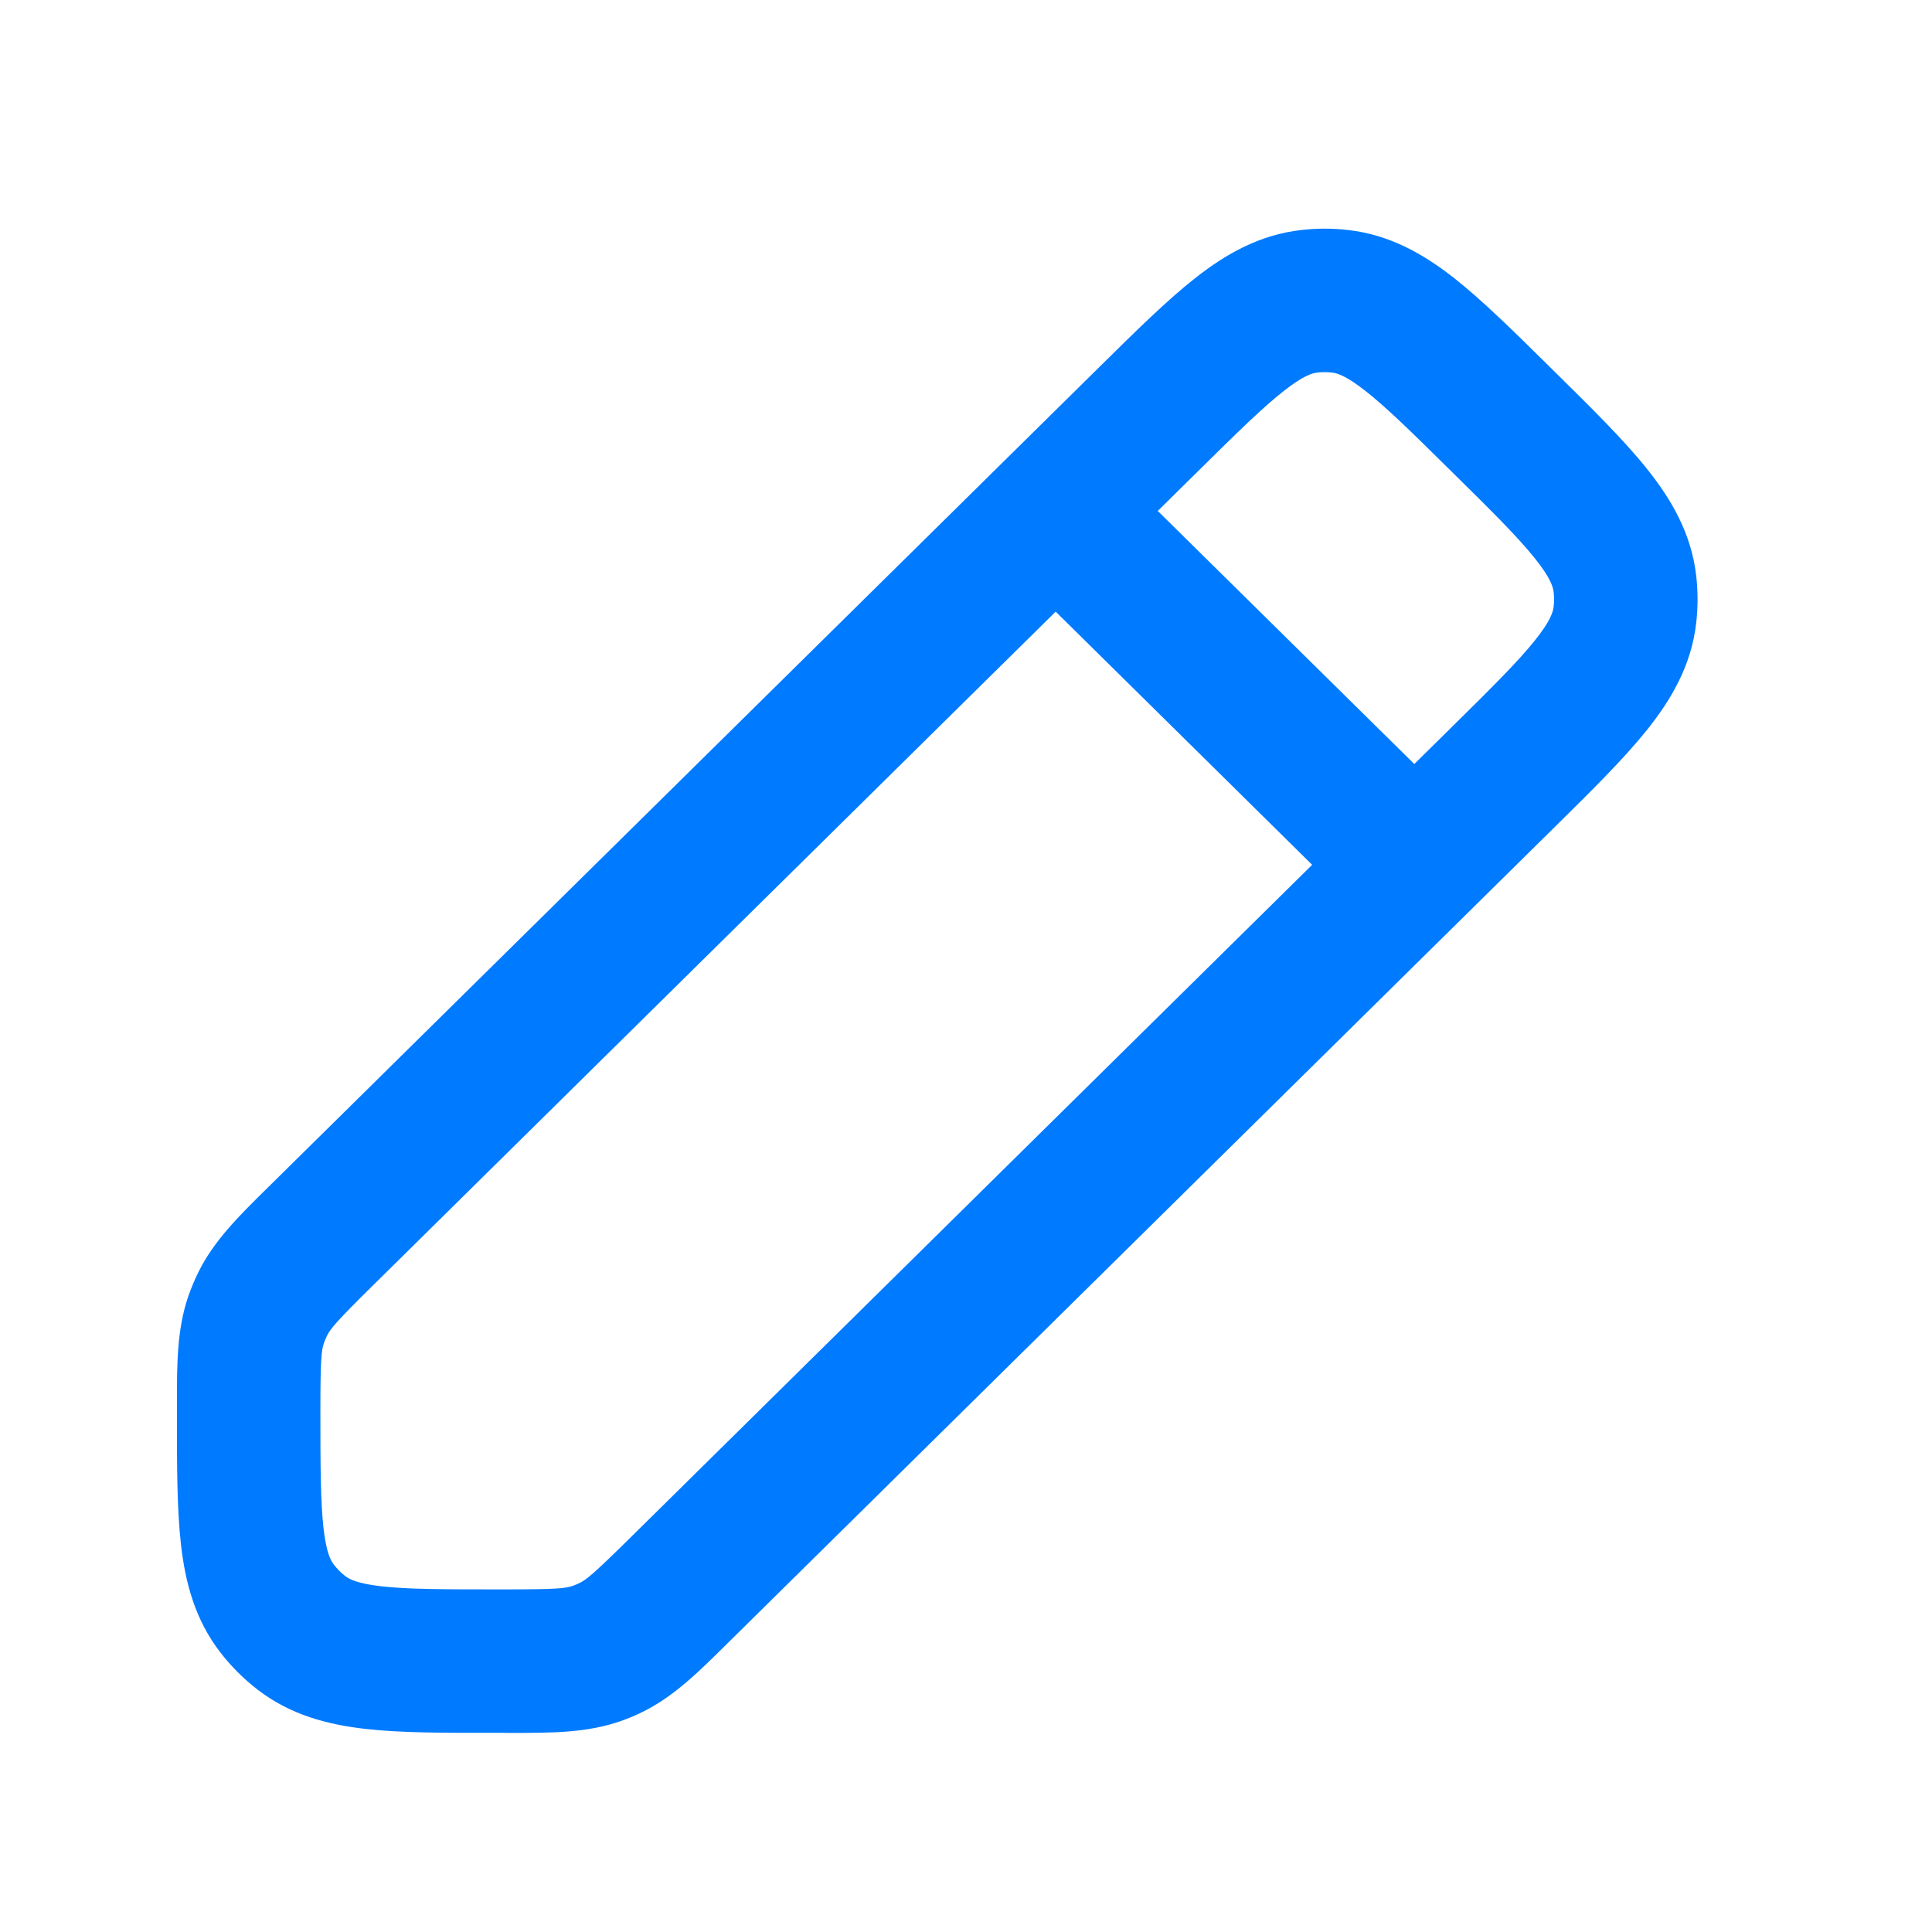
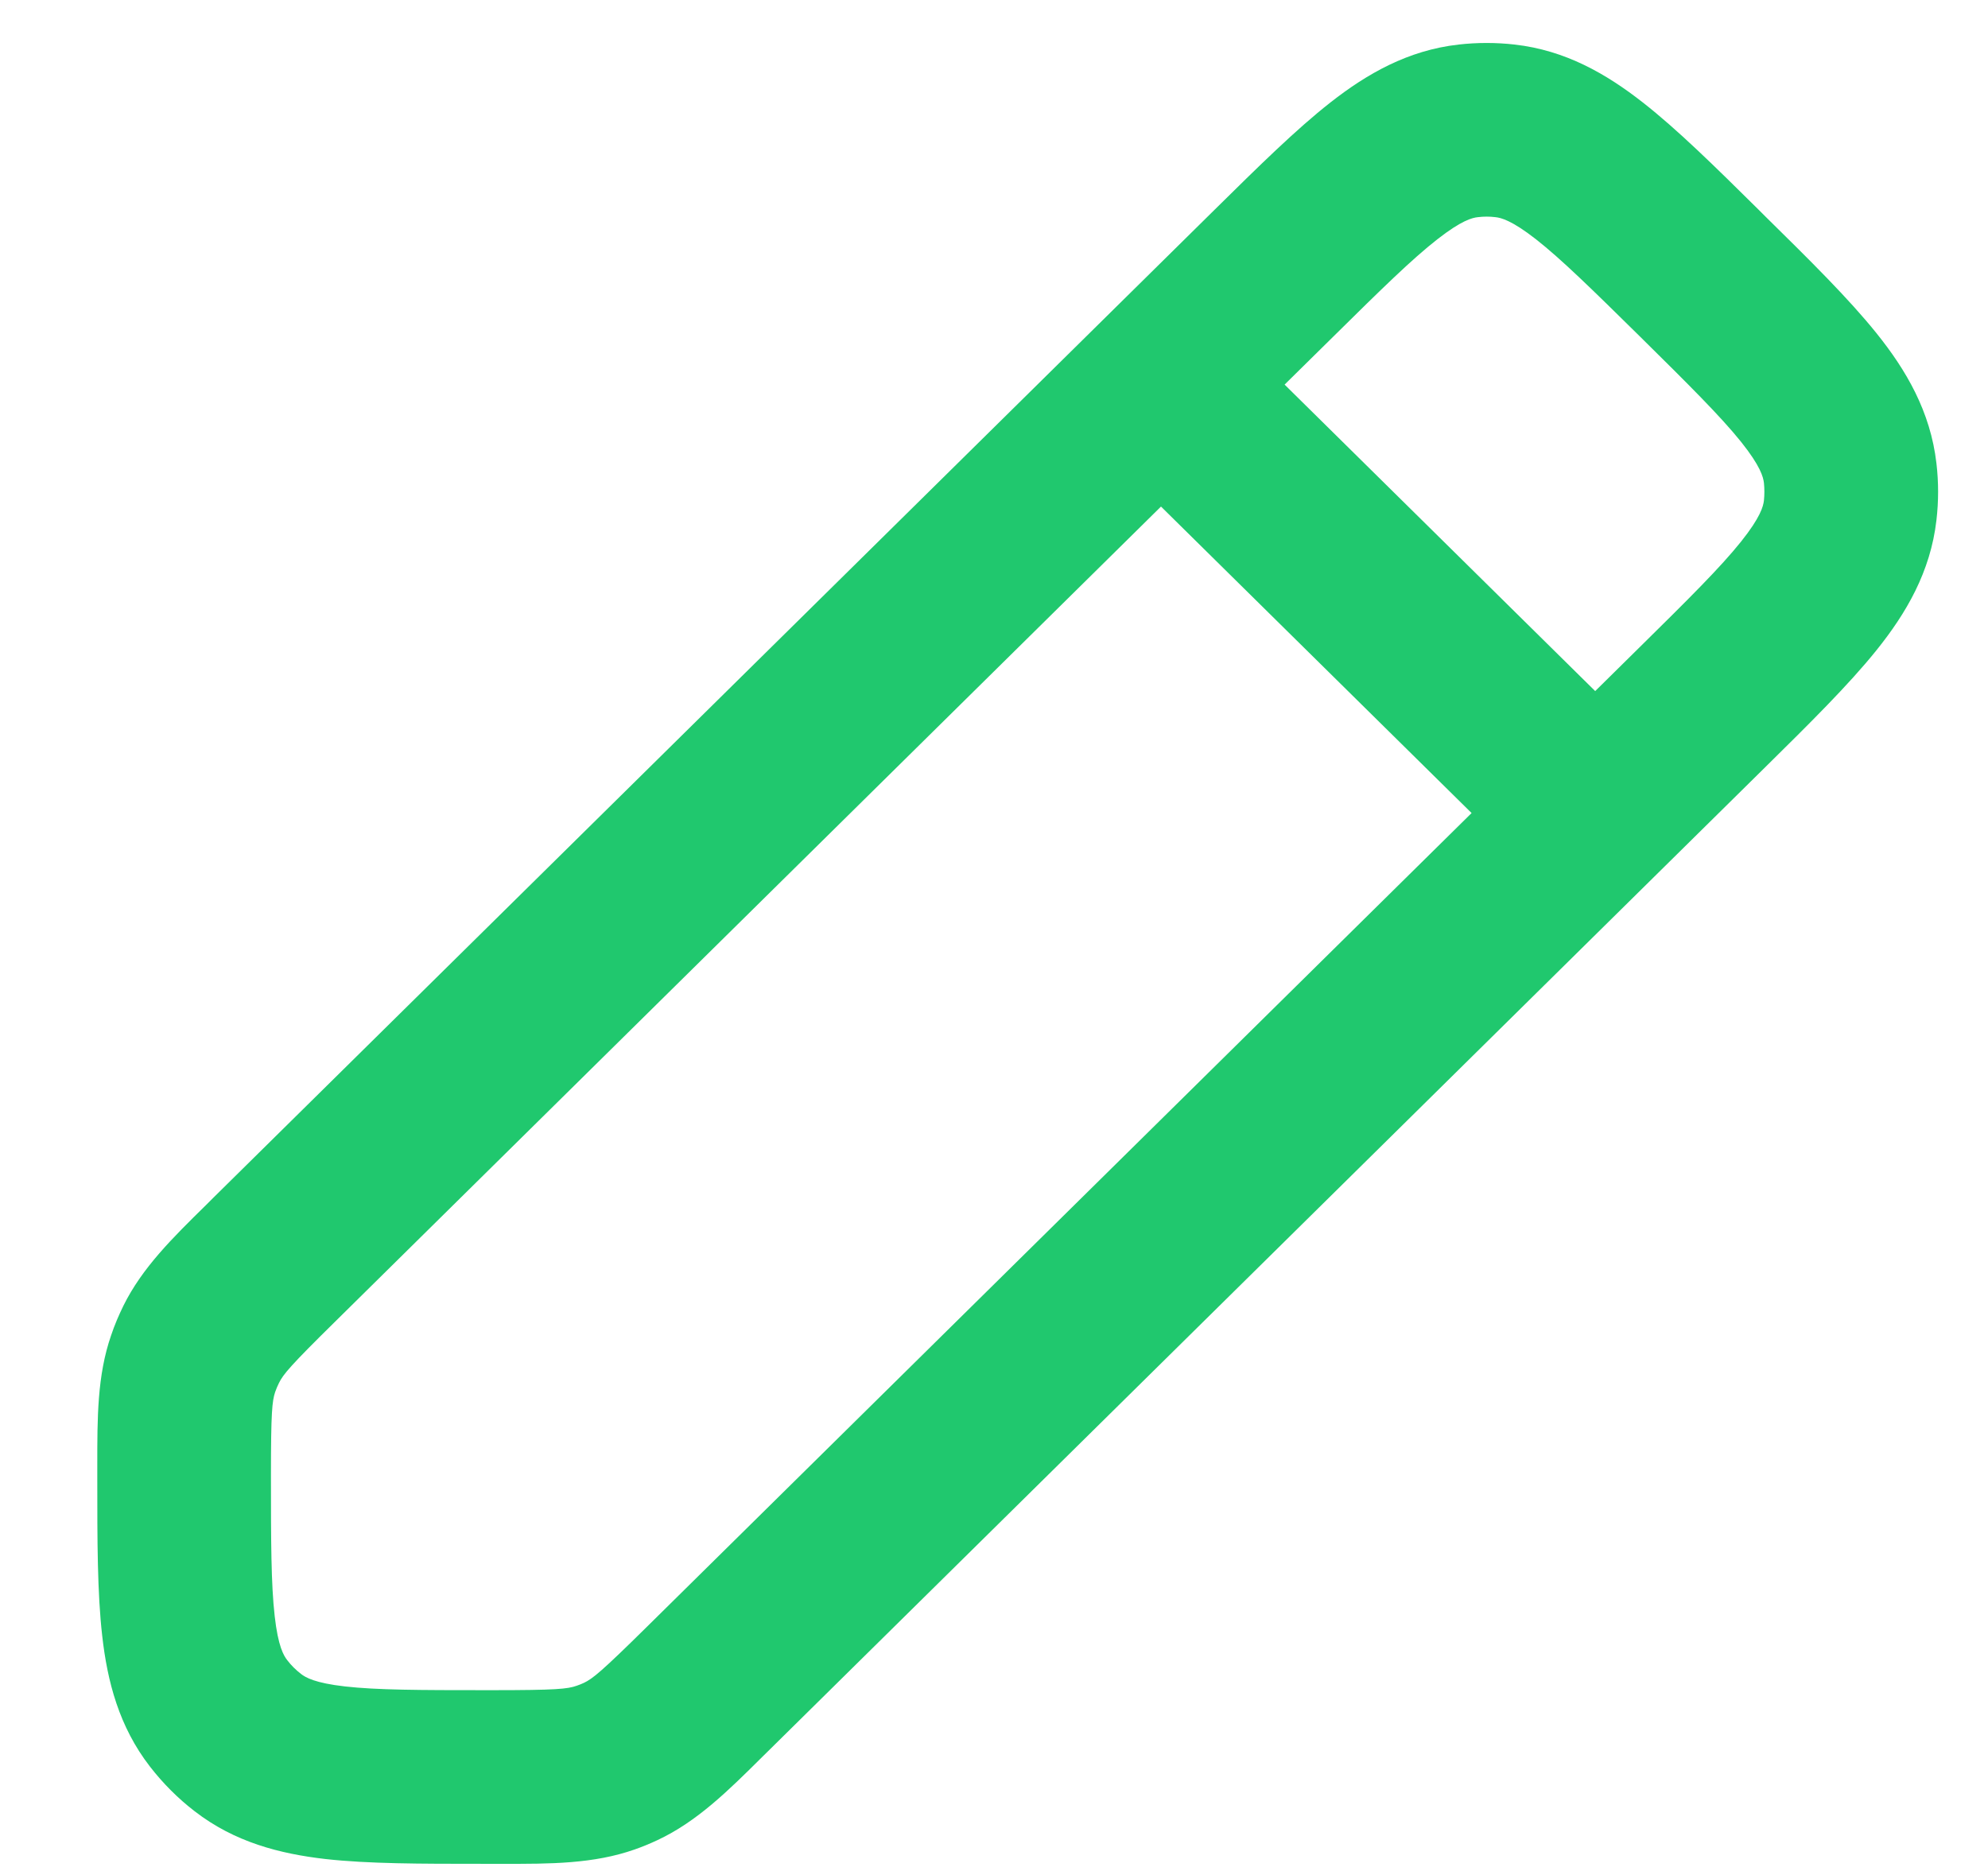
- <svg xmlns="http://www.w3.org/2000/svg" width="24" height="24" viewBox="0 0 24 24" fill="none">
-   <path fill-rule="evenodd" clip-rule="evenodd" d="M16.168 2.857C16.359 2.835 16.552 2.835 16.743 2.857C17.263 2.915 17.682 3.156 18.058 3.45C18.409 3.726 18.798 4.109 19.244 4.55L19.314 4.619C19.772 5.071 20.17 5.463 20.455 5.819C20.759 6.198 21.01 6.623 21.071 7.153C21.093 7.348 21.093 7.544 21.071 7.738C21.01 8.269 20.759 8.694 20.455 9.073C20.17 9.428 19.772 9.821 19.314 10.273L9.093 20.359C9.068 20.384 9.044 20.408 9.019 20.432C8.669 20.779 8.352 21.093 7.947 21.283C7.871 21.319 7.793 21.351 7.713 21.379C7.292 21.528 6.845 21.527 6.352 21.527C6.318 21.527 6.283 21.526 6.248 21.526H6.142C5.519 21.527 4.978 21.527 4.539 21.477C4.07 21.424 3.607 21.304 3.197 20.987C3.025 20.854 2.871 20.7 2.738 20.528C2.421 20.118 2.301 19.655 2.248 19.186C2.198 18.747 2.198 18.206 2.198 17.583L2.198 17.535C2.198 17.501 2.198 17.467 2.198 17.434C2.198 16.952 2.197 16.516 2.339 16.103C2.375 16 2.417 15.899 2.466 15.8C2.66 15.409 2.971 15.103 3.314 14.765C3.338 14.742 3.362 14.718 3.386 14.694L13.666 4.55C14.113 4.109 14.501 3.726 14.853 3.45C15.228 3.156 15.647 2.915 16.168 2.857ZM16.544 4.628C16.485 4.621 16.425 4.621 16.366 4.628C16.307 4.634 16.197 4.661 15.951 4.854C15.69 5.058 15.374 5.367 14.883 5.853L14.382 6.347L17.569 9.491L18.027 9.039C18.531 8.542 18.853 8.223 19.065 7.958C19.266 7.708 19.293 7.596 19.3 7.536C19.307 7.476 19.307 7.416 19.3 7.356C19.293 7.296 19.266 7.184 19.065 6.934C18.853 6.669 18.531 6.349 18.027 5.853C17.536 5.367 17.22 5.058 16.959 4.854C16.713 4.661 16.604 4.634 16.544 4.628ZM16.3 10.743L13.114 7.598L4.638 15.963C4.18 16.415 4.107 16.503 4.063 16.591C4.048 16.621 4.035 16.653 4.024 16.684C3.992 16.778 3.98 16.892 3.98 17.535C3.98 18.22 3.982 18.658 4.019 18.985C4.054 19.294 4.111 19.39 4.147 19.436C4.188 19.489 4.235 19.537 4.288 19.578C4.335 19.614 4.431 19.671 4.74 19.706C5.067 19.743 5.505 19.744 6.19 19.744H6.248C6.907 19.744 7.023 19.733 7.118 19.699C7.143 19.69 7.167 19.68 7.19 19.669C7.282 19.627 7.373 19.553 7.841 19.091L16.3 10.743Z" fill="#007AFF" />
+ <svg xmlns="http://www.w3.org/2000/svg" width="17" height="16" viewBox="0 0 17 16" fill="none">
+   <path fill-rule="evenodd" clip-rule="evenodd" d="M12.473 0.381C12.632 0.363 12.793 0.363 12.952 0.381C13.386 0.43 13.735 0.631 14.048 0.876C14.341 1.105 14.665 1.424 15.037 1.792L15.095 1.85C15.477 2.226 15.808 2.553 16.046 2.849C16.3 3.165 16.508 3.519 16.559 3.962C16.578 4.123 16.578 4.287 16.559 4.449C16.508 4.891 16.3 5.245 16.046 5.561C15.808 5.857 15.477 6.184 15.095 6.561L6.578 14.966C6.557 14.987 6.537 15.007 6.516 15.027C6.225 15.316 5.96 15.578 5.623 15.736C5.559 15.766 5.494 15.793 5.428 15.816C5.076 15.94 4.704 15.94 4.294 15.939C4.265 15.939 4.236 15.939 4.207 15.939H4.118C3.599 15.939 3.149 15.939 2.783 15.898C2.392 15.853 2.006 15.754 1.664 15.489C1.521 15.379 1.393 15.25 1.282 15.107C1.018 14.766 0.918 14.38 0.874 13.989C0.832 13.623 0.832 13.172 0.832 12.653L0.832 12.613C0.832 12.585 0.832 12.556 0.832 12.528C0.832 12.127 0.831 11.763 0.95 11.42C0.979 11.333 1.015 11.249 1.055 11.167C1.216 10.841 1.476 10.586 1.762 10.305C1.782 10.285 1.802 10.265 1.822 10.245L10.388 1.792C10.761 1.424 11.085 1.105 11.377 0.876C11.69 0.631 12.039 0.43 12.473 0.381ZM12.787 1.857C12.738 1.851 12.688 1.851 12.639 1.857C12.589 1.862 12.498 1.885 12.293 2.045C12.075 2.215 11.812 2.473 11.403 2.877L10.985 3.289L13.641 5.91L14.023 5.533C14.443 5.119 14.711 4.853 14.888 4.632C15.055 4.423 15.078 4.33 15.084 4.28C15.089 4.23 15.089 4.18 15.084 4.13C15.078 4.08 15.055 3.987 14.888 3.778C14.711 3.558 14.443 3.292 14.023 2.877C13.613 2.473 13.35 2.215 13.133 2.045C12.928 1.885 12.836 1.862 12.787 1.857ZM12.584 6.953L9.928 4.332L2.865 11.303C2.483 11.679 2.422 11.753 2.386 11.826C2.373 11.851 2.363 11.877 2.353 11.904C2.327 11.982 2.317 12.077 2.317 12.613C2.317 13.184 2.318 13.549 2.349 13.821C2.378 14.079 2.426 14.159 2.456 14.197C2.49 14.242 2.53 14.281 2.574 14.315C2.612 14.345 2.693 14.393 2.95 14.422C3.223 14.453 3.588 14.454 4.158 14.454H4.207C4.756 14.454 4.853 14.444 4.932 14.416C4.952 14.409 4.973 14.401 4.992 14.392C5.068 14.356 5.144 14.295 5.535 13.909L12.584 6.953Z" fill="#20C86E" />
</svg>
